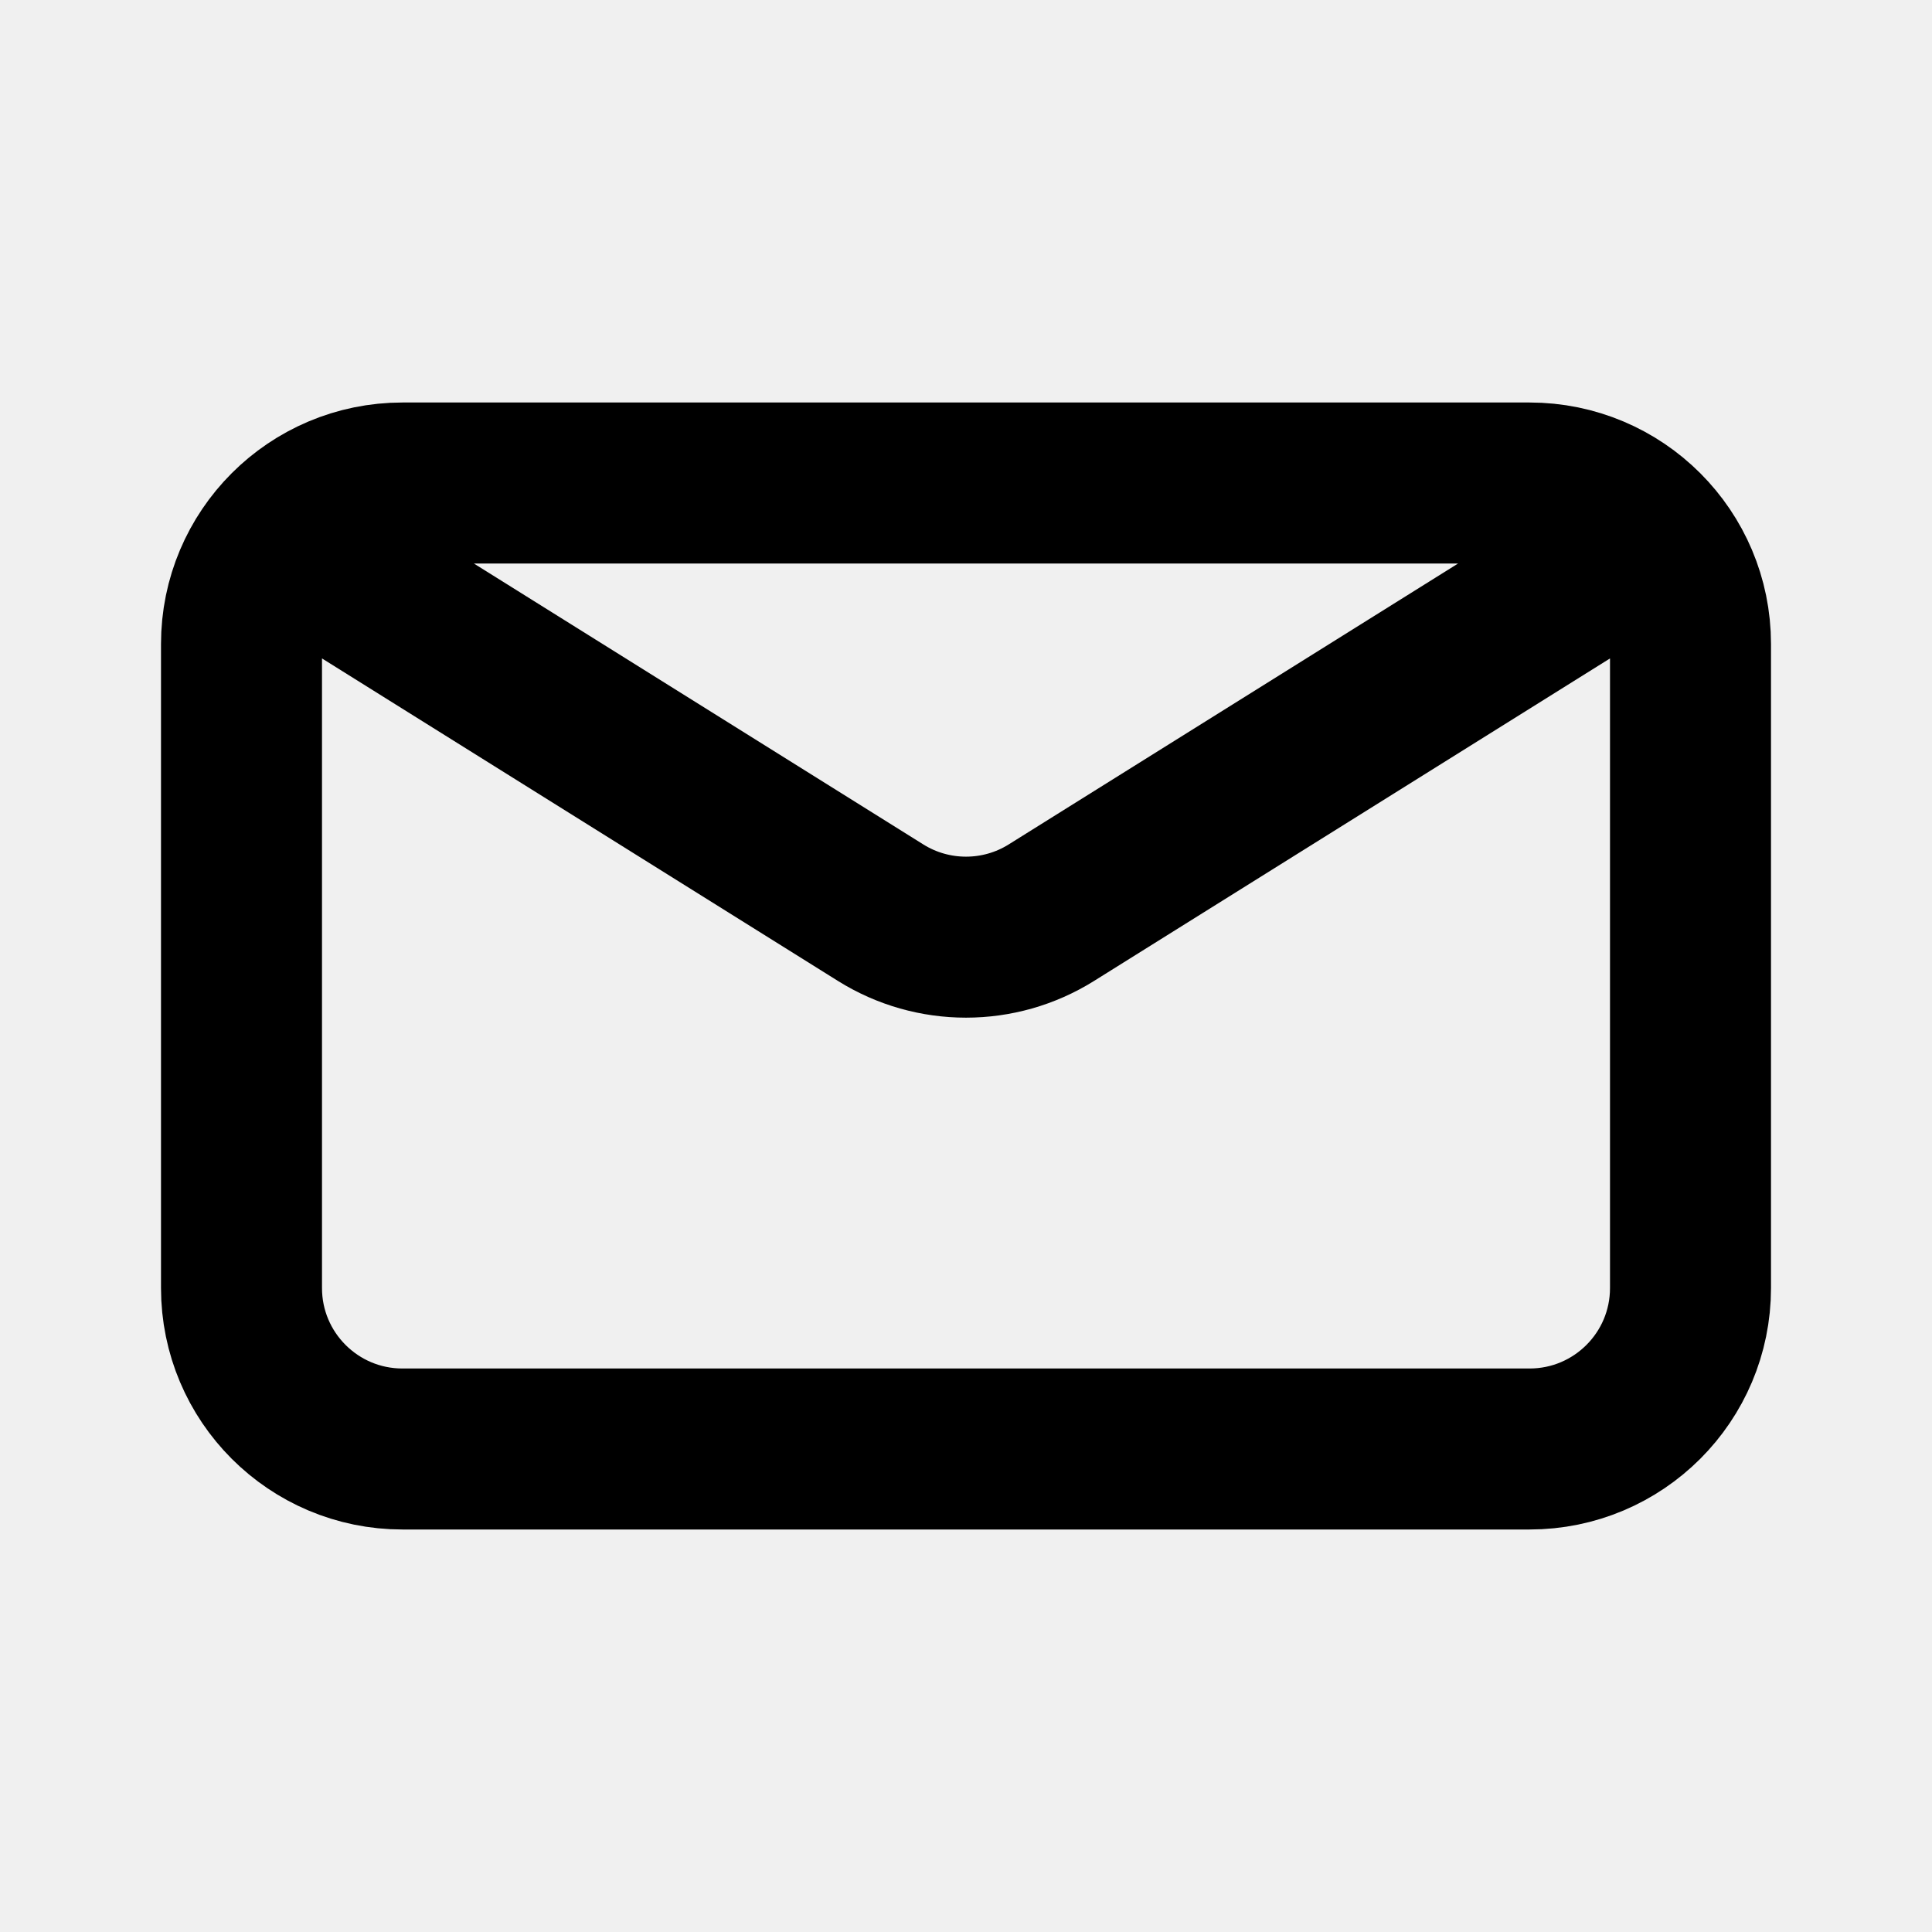
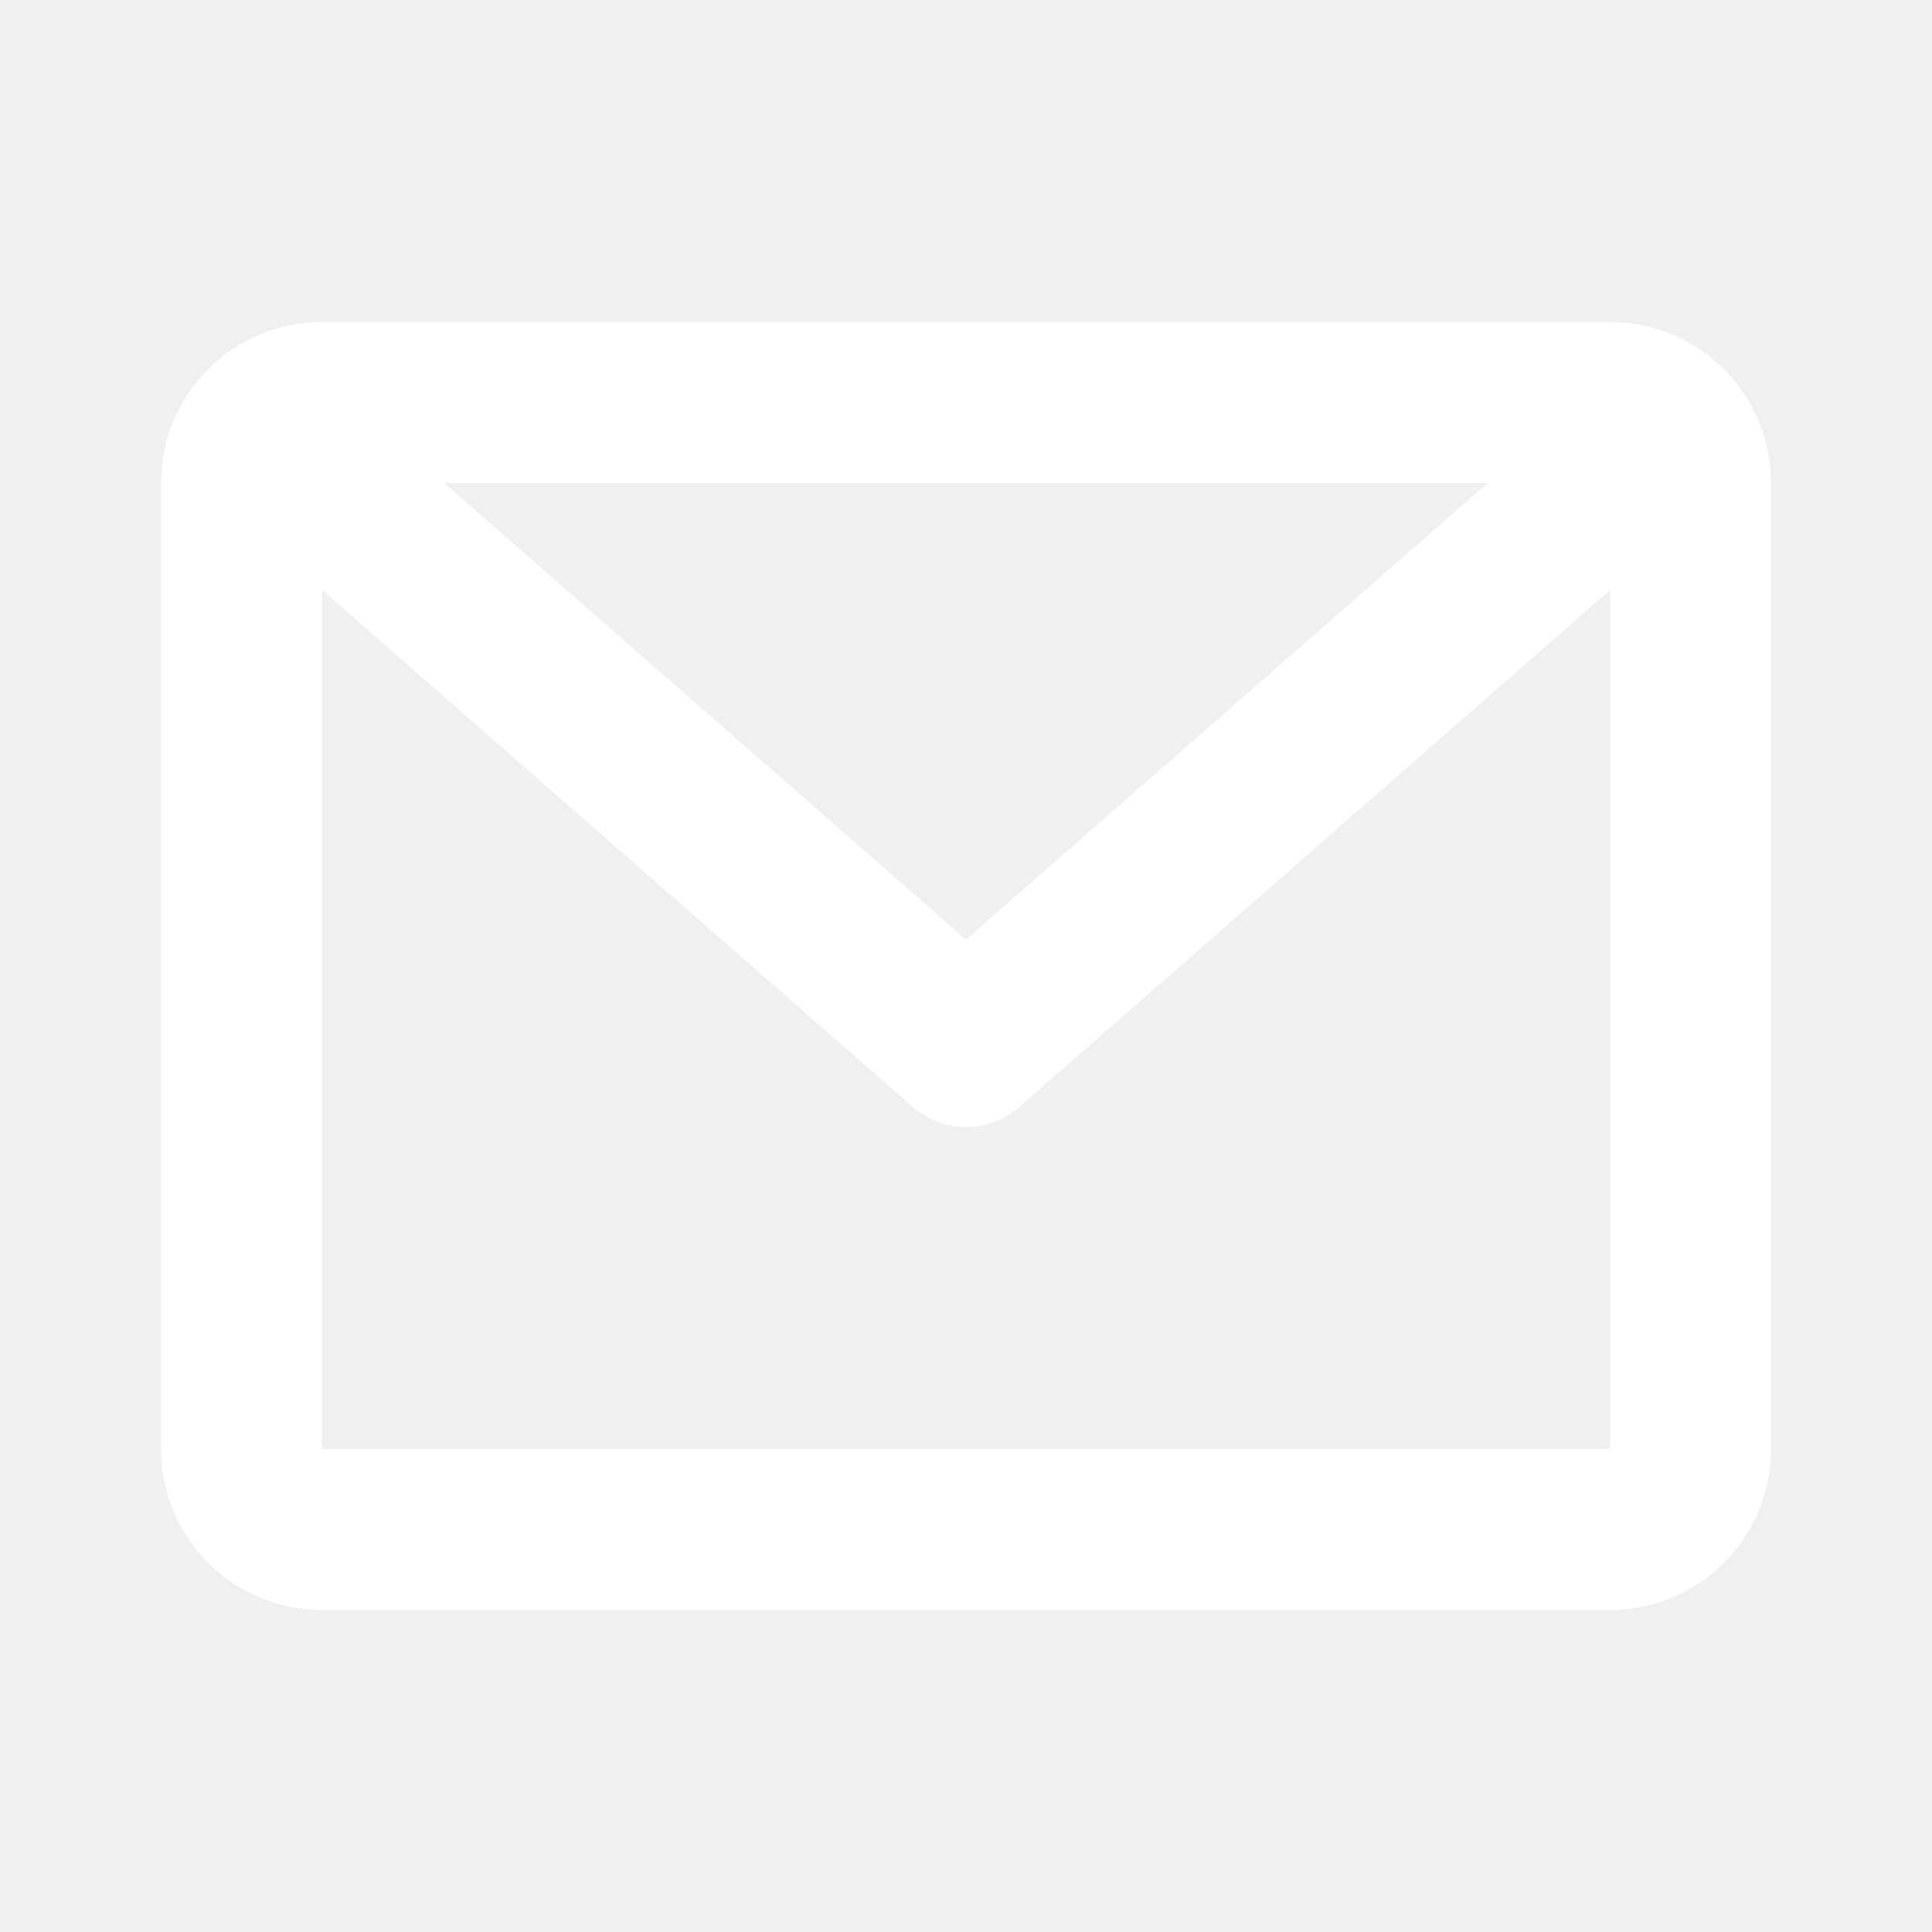
- <svg xmlns="http://www.w3.org/2000/svg" width="800px" height="800px" viewBox="0 0 24 24" fill="none">
-   <path d="M4 7L10.94 11.338C11.588 11.743 12.412 11.743 13.06 11.338L20 7M5 18H19C20.105 18 21 17.105 21 16V8C21 6.895 20.105 6 19 6H5C3.895 6 3 6.895 3 8V16C3 17.105 3.895 18 5 18Z" stroke="#000000" stroke-width="2" stroke-linecap="round" stroke-linejoin="round" />
+ <svg xmlns="http://www.w3.org/2000/svg" fill="{{ .fill }}" width="{{ .width }}" height="{{ .height }}" viewBox="0 0 72 72" preserveAspectRatio="xMinYMin">
+   <g id="Page-1" stroke="none" stroke-width="1" fill="none" fill-rule="evenodd">
+     <g id="Social-Icons---Rounded-Black" transform="translate(-264, -939)">
+       <g id="email" transform="translate(264, 939)">
+         <path d="M8,72 L64,72 C68.418,72 72,68.418 72,64 L72,8 C72,3.582 68.418,-8.11624501e-16 64,0 L8,0 C3.582,8.11624501e-16 -5.41083001e-16,3.582 0,8 L0,64 C5.41083001e-16,68.418 3.582,72 8,72 Z" id="Rounded" fill="{{ .fill }}" />
+         <g transform="translate(0,0) scale(3)">
+           <path d="M2 6a2 2 0 0 1 2-2h16a2 2 0 0 1 2 2v12a2 2 0 0 1-2 2H4a2 2 0 0 1-2-2V6zm3.519 0L12 11.671 18.481 6H5.52zM20 7.329l-7.341 6.424a1 1 0 0 1-1.318 0L4 7.329V18h16V7.329z" fill="#FFFFFF" />
+         </g>
+       </g>
+     </g>
+   </g>
</svg>
